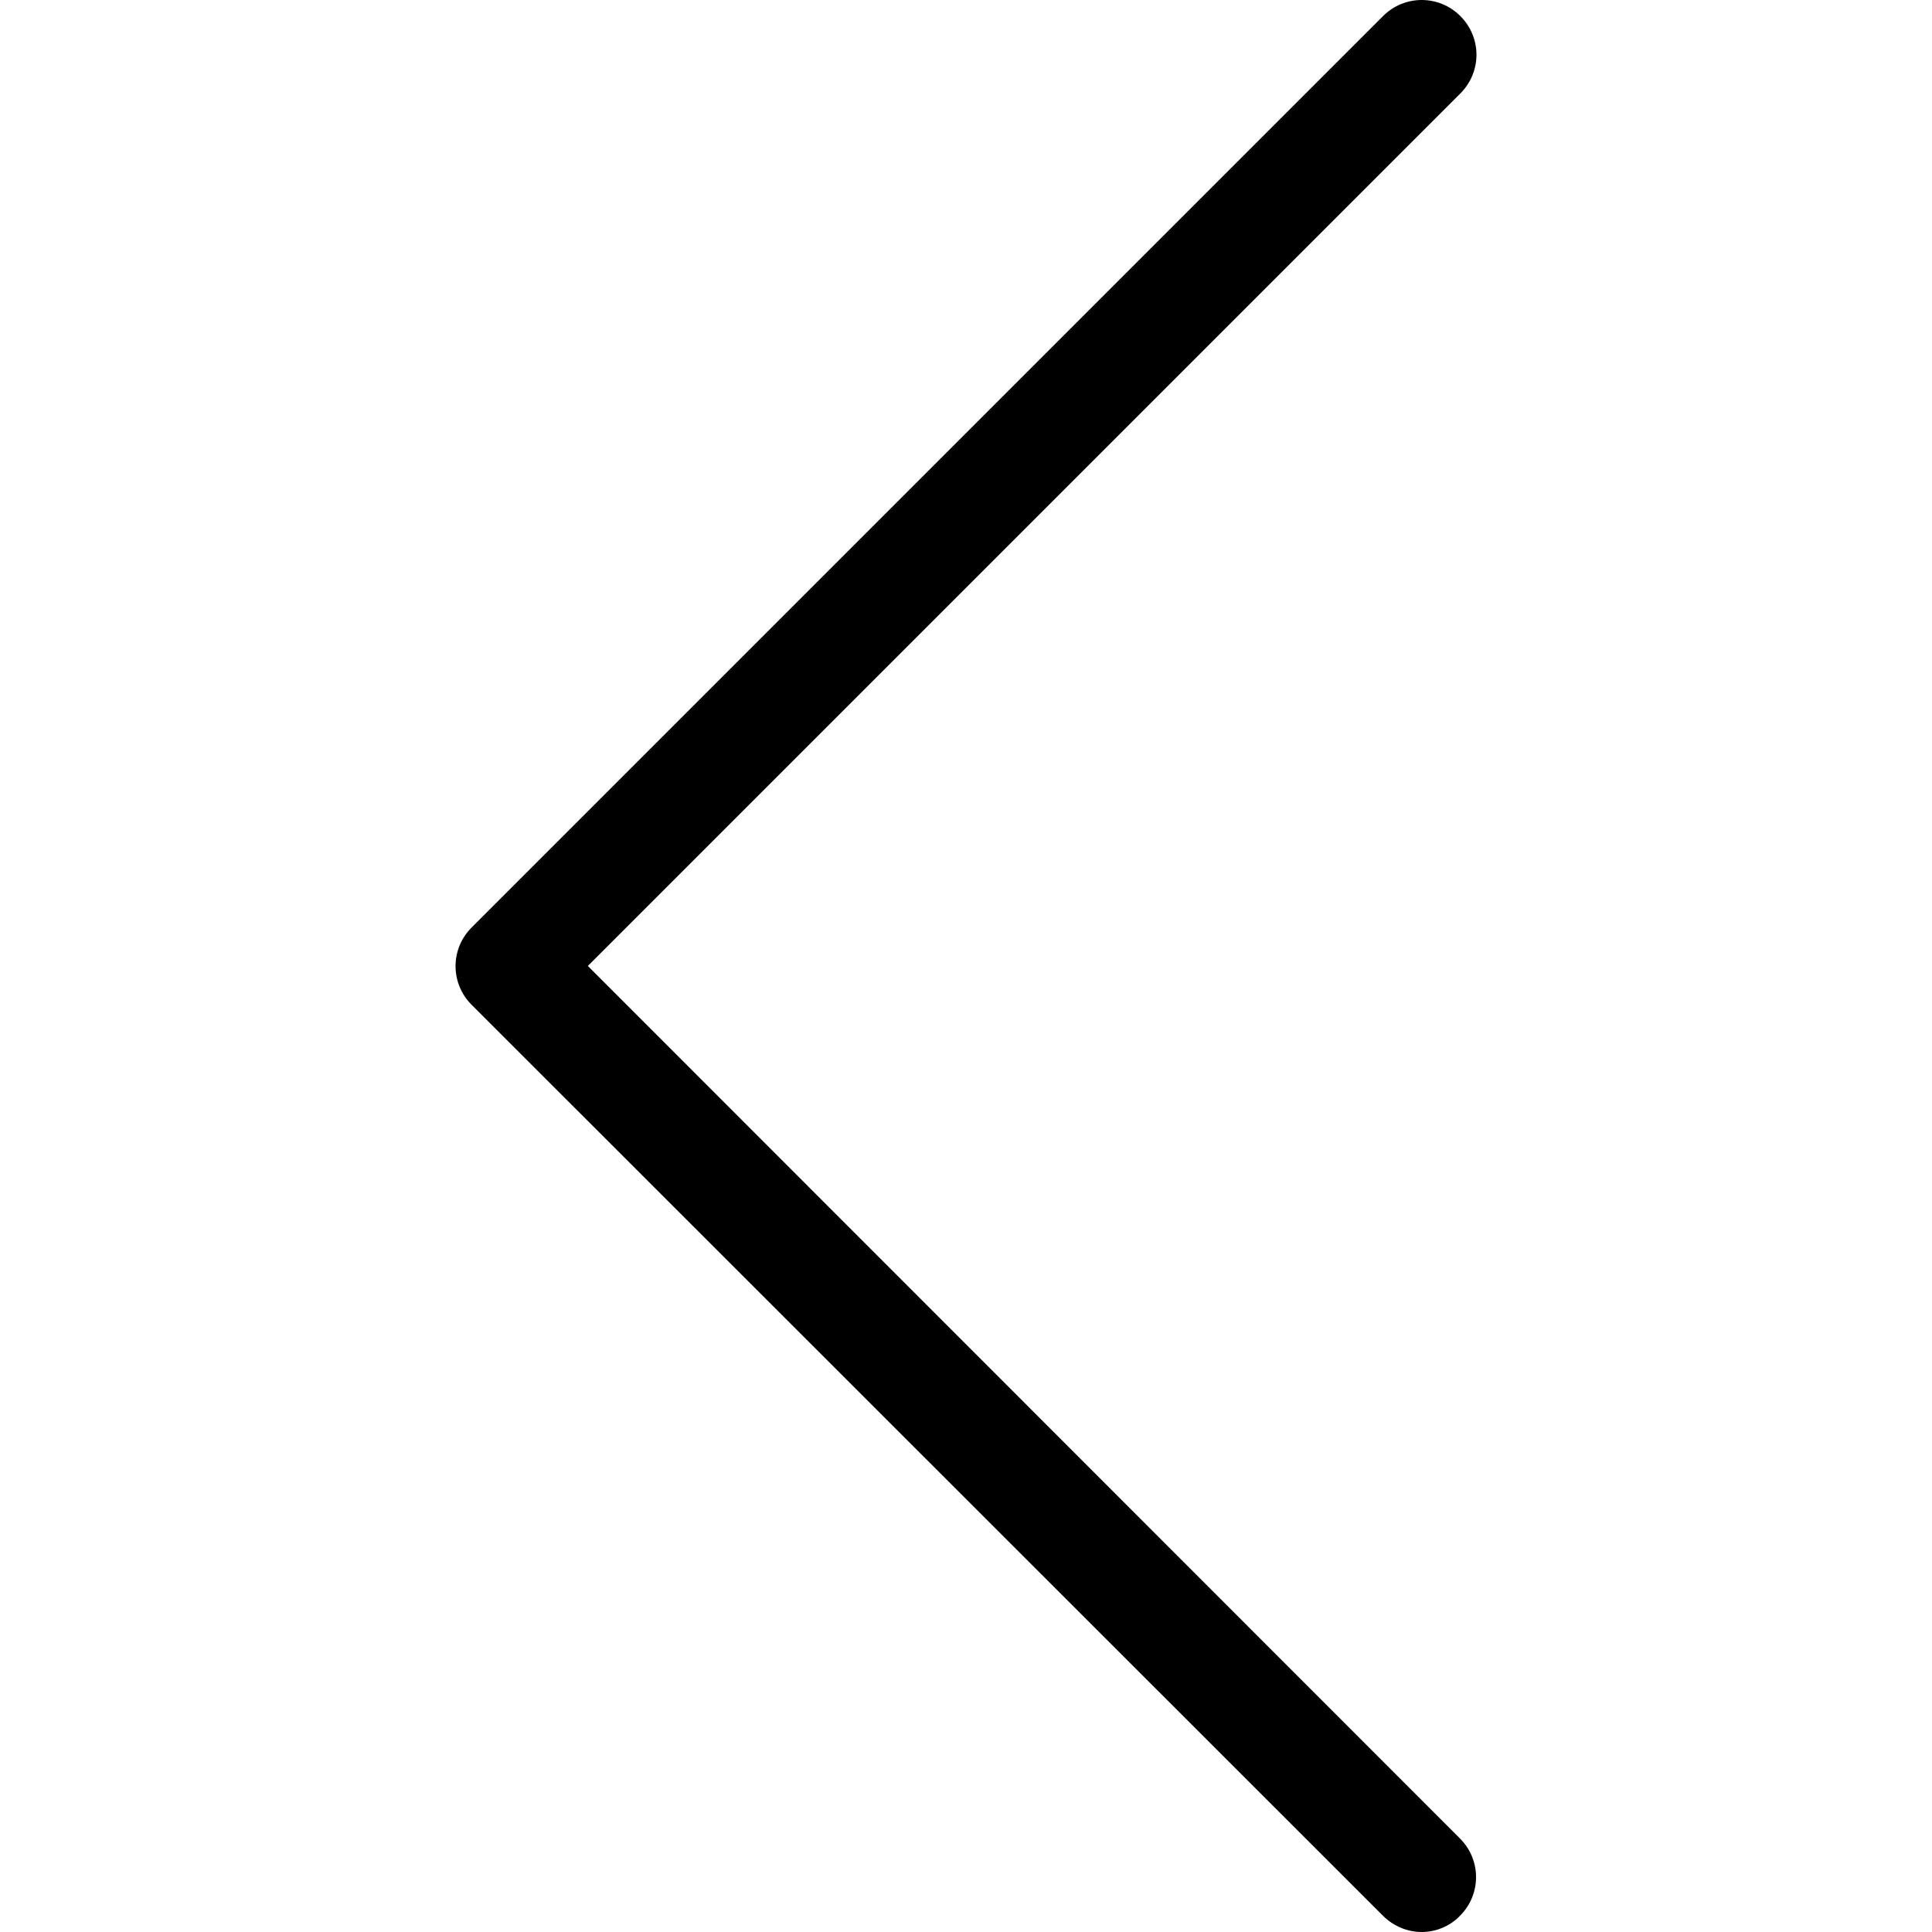
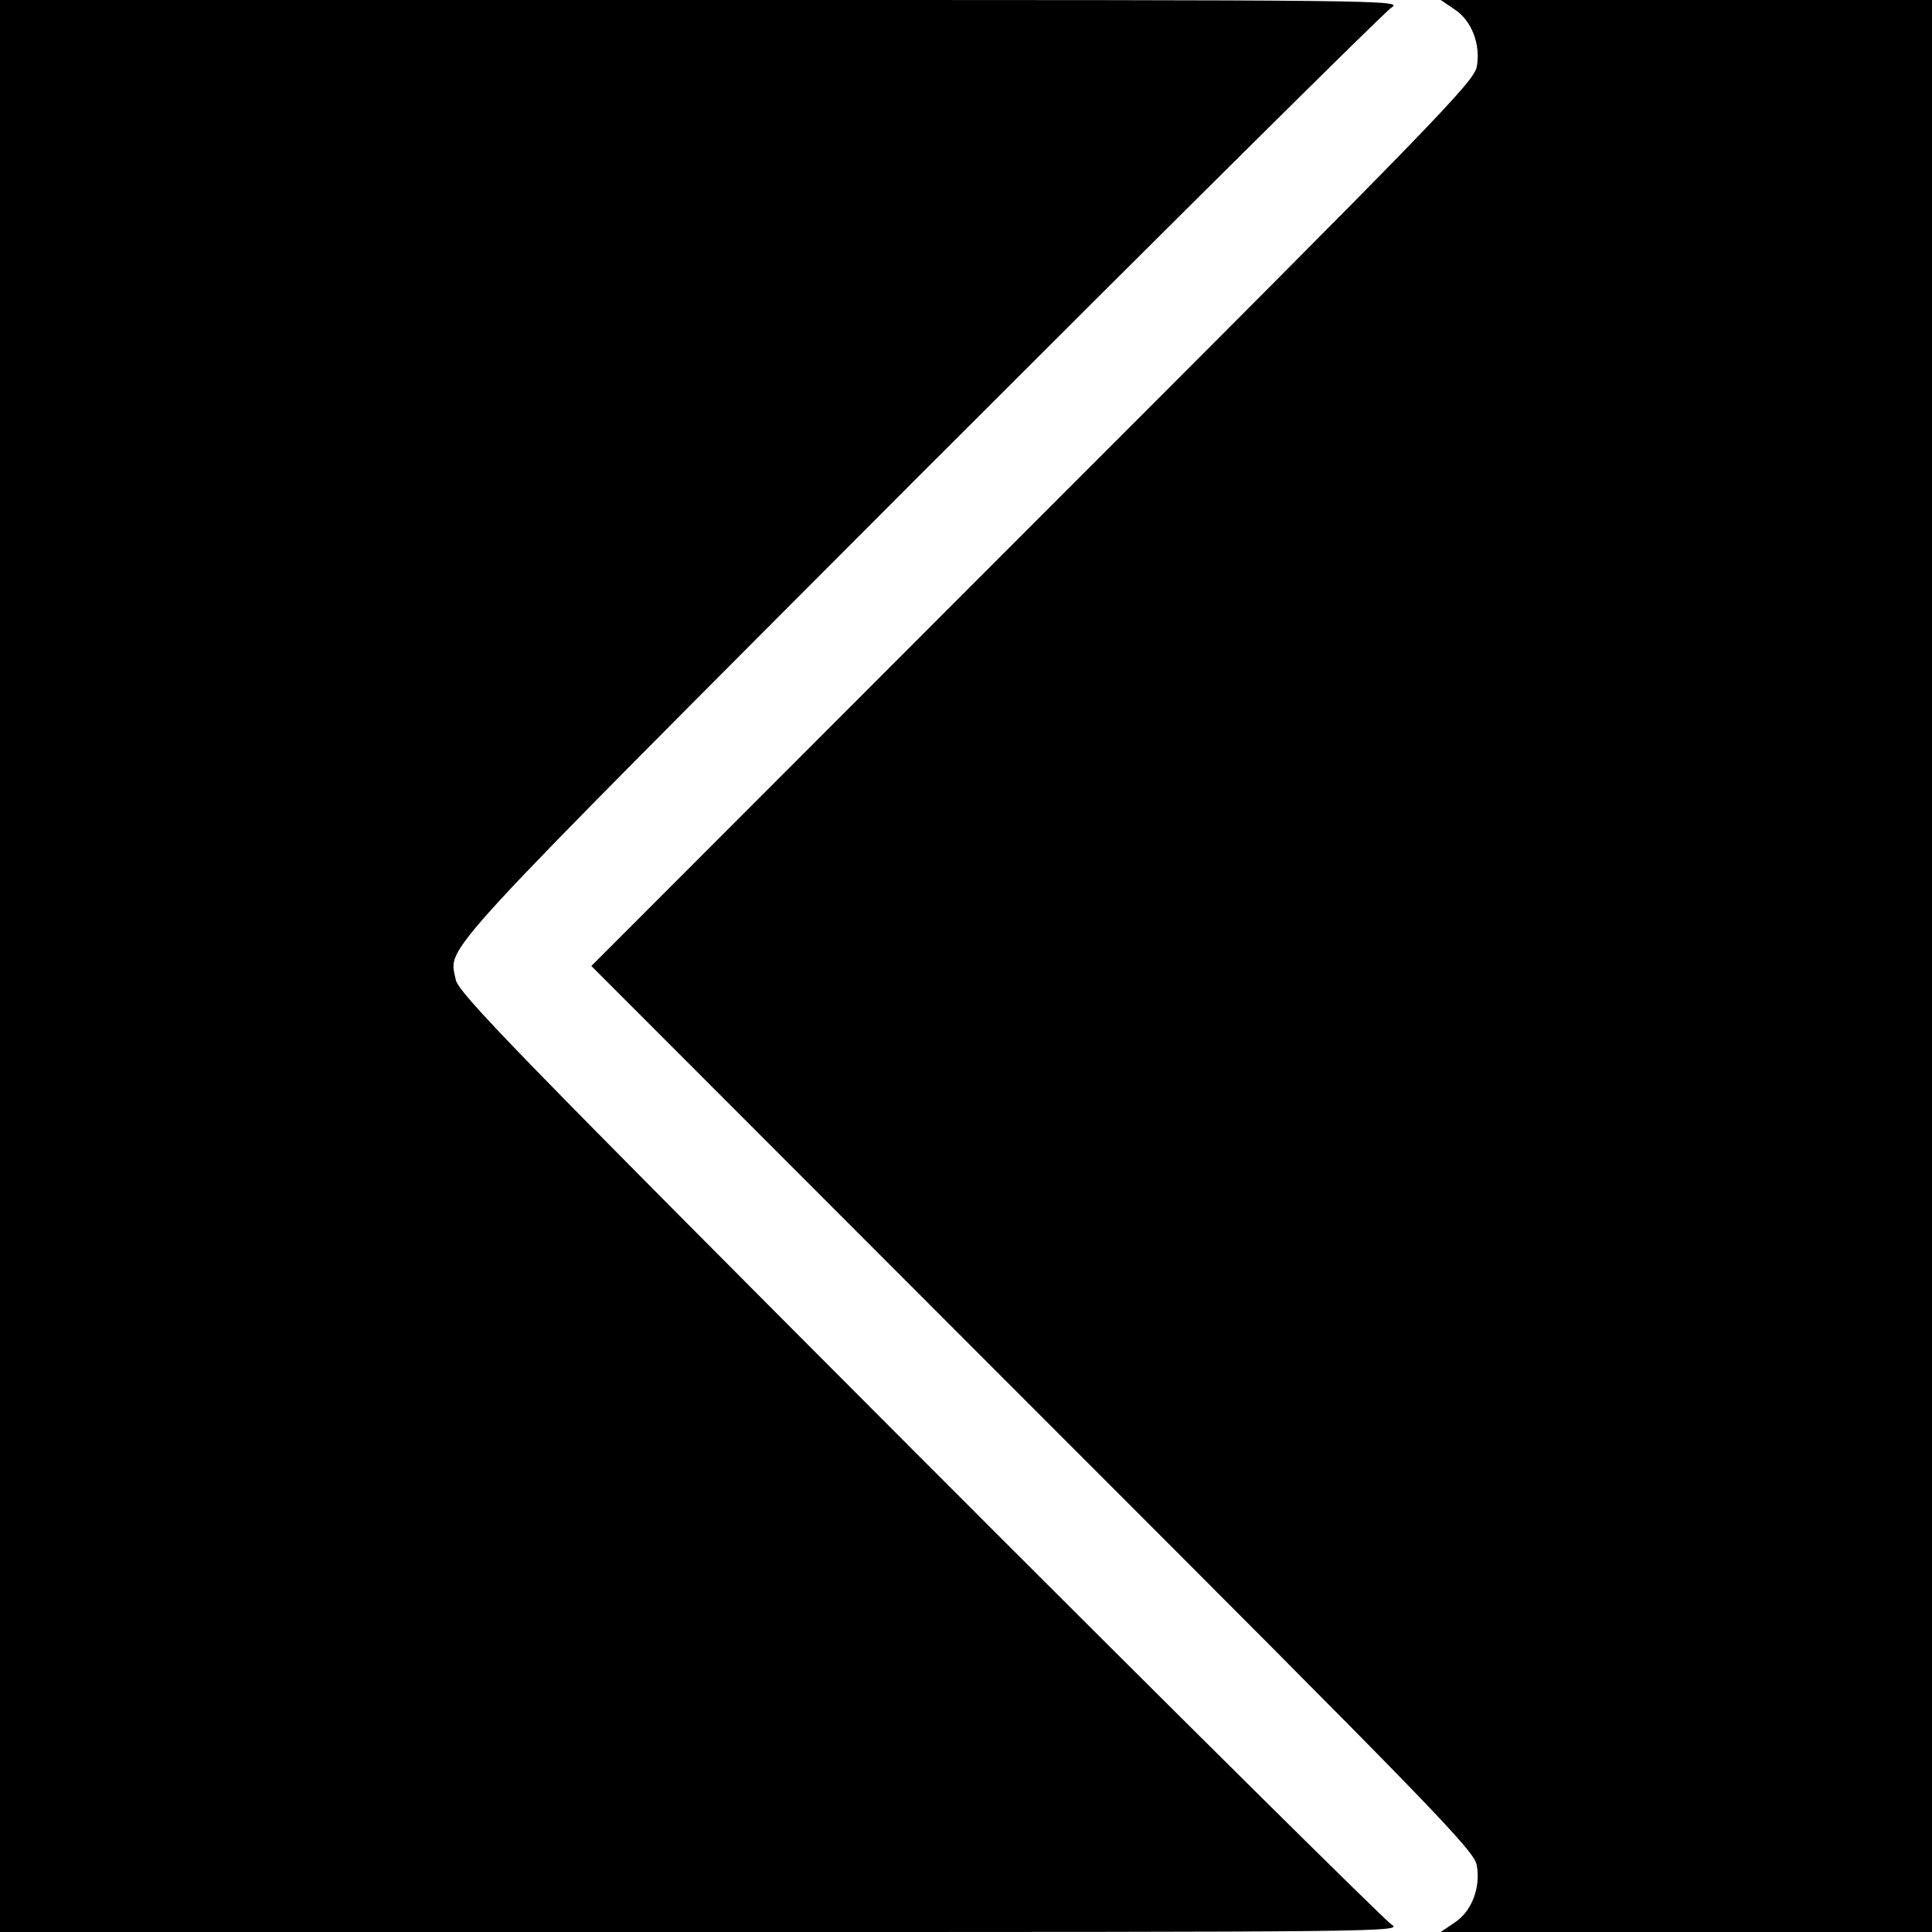
- <svg xmlns="http://www.w3.org/2000/svg" version="1.1" id="Capa_1" x="0px" y="0px" viewBox="0 0 477.175 477.175" style="enable-background:new 0 0 477.175 477.175;" xml:space="preserve">
-   <g>
-     <path d="M145.188,238.575l215.5-215.5c5.3-5.3,5.3-13.8,0-19.1s-13.8-5.3-19.1,0l-225.1,225.1c-5.3,5.3-5.3,13.8,0,19.1l225.1,225   c2.6,2.6,6.1,4,9.5,4s6.9-1.3,9.5-4c5.3-5.3,5.3-13.8,0-19.1L145.188,238.575z" />
+ <svg xmlns="http://www.w3.org/2000/svg" version="1.0" width="477pt" height="477pt" viewBox="0 0 477 477" preserveAspectRatio="xMidYMid meet">
+   <g transform="translate(0,477) scale(0.1,-0.1)" fill="#000000" stroke="none">
+     <path d="M0 2385 l0 -2385 1733 0 c1704 0 1732 0 1702 19 -16 10 -542 531 -1167 1157 -1002 1004 -1137 1143 -1143 1176 -16 85 -72 24 1143 1242 626 626 1151 1147 1167 1157 30 19 2 19 -1702 19 l-1733 0 0 -2385z" />
+     <path d="M3591 4747 c43 -28 65 -87 55 -142 -7 -37 -102 -135 -1097 -1130 l-1089 -1090 1089 -1090 c995 -995 1090 -1093 1097 -1130 10 -55 -12 -114 -55 -142 l-34 -23 607 0 606 0 0 2385 0 2385 -606 0 -607 0 34 -23z" />
  </g>
-   <g>
- </g>
-   <g>
- </g>
-   <g>
- </g>
-   <g>
- </g>
-   <g>
- </g>
-   <g>
- </g>
-   <g>
- </g>
-   <g>
- </g>
-   <g>
- </g>
-   <g>
- </g>
-   <g>
- </g>
-   <g>
- </g>
-   <g>
- </g>
-   <g>
- </g>
-   <g>
- </g>
</svg>
